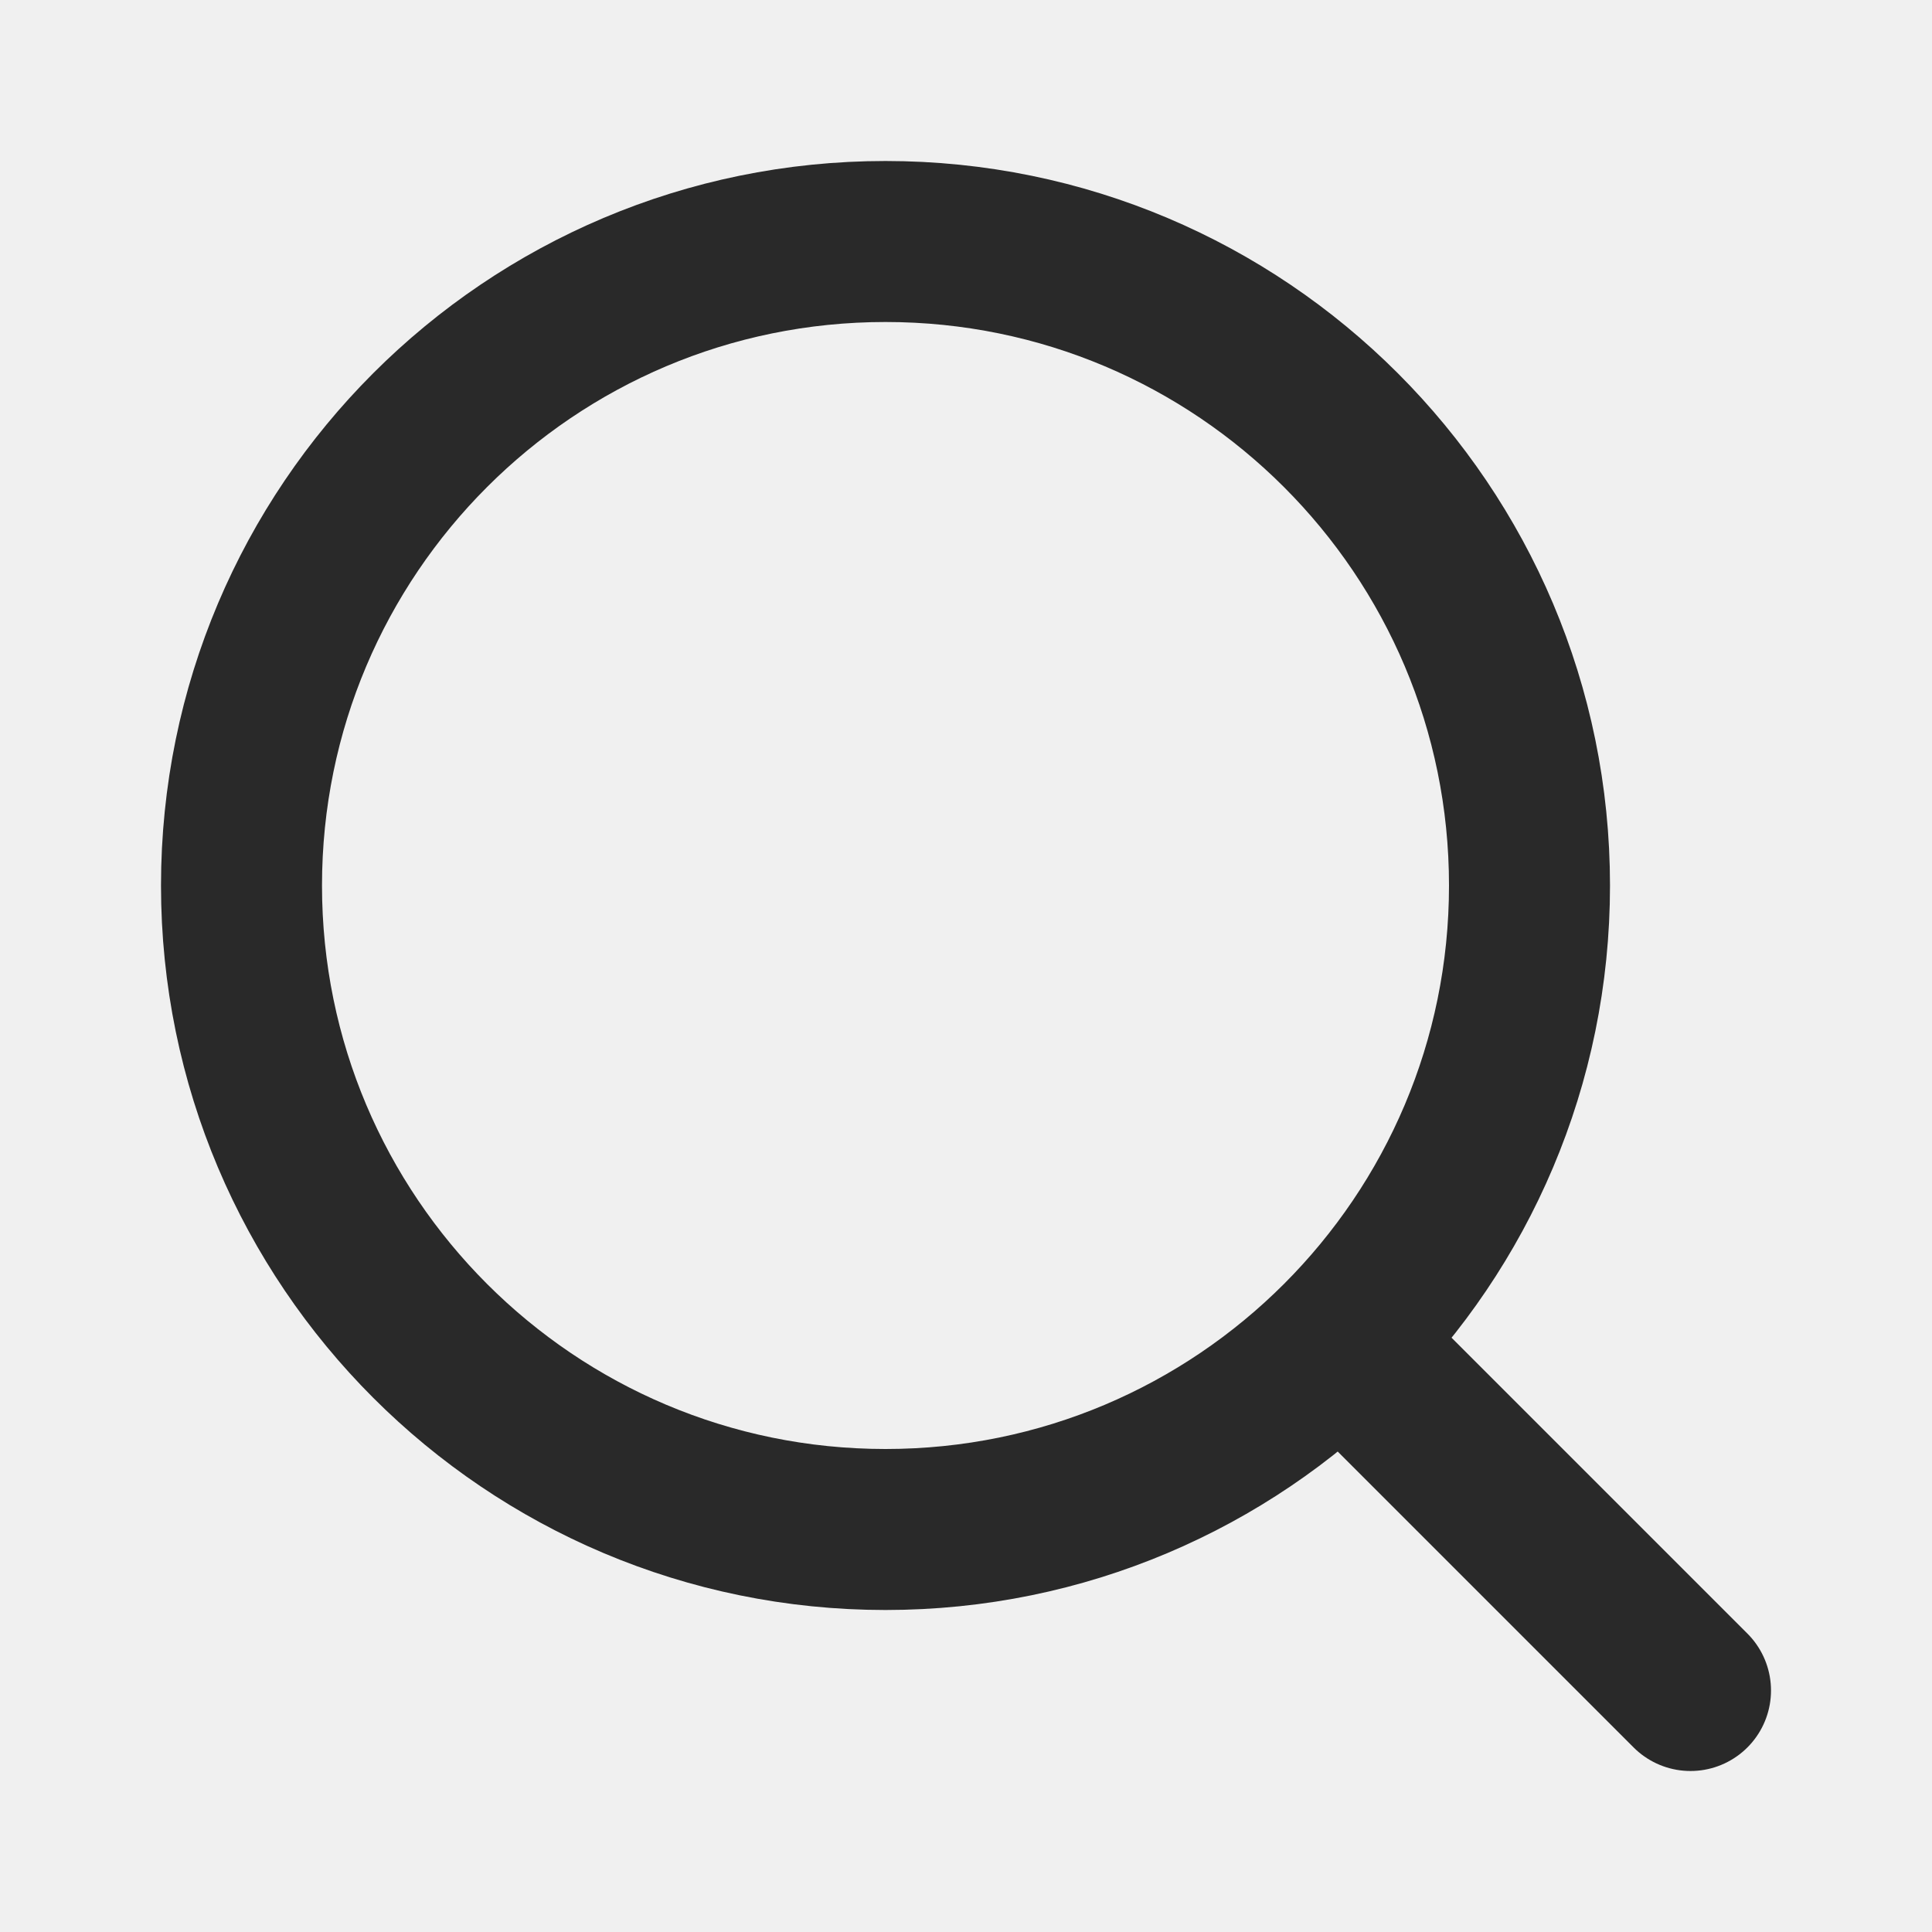
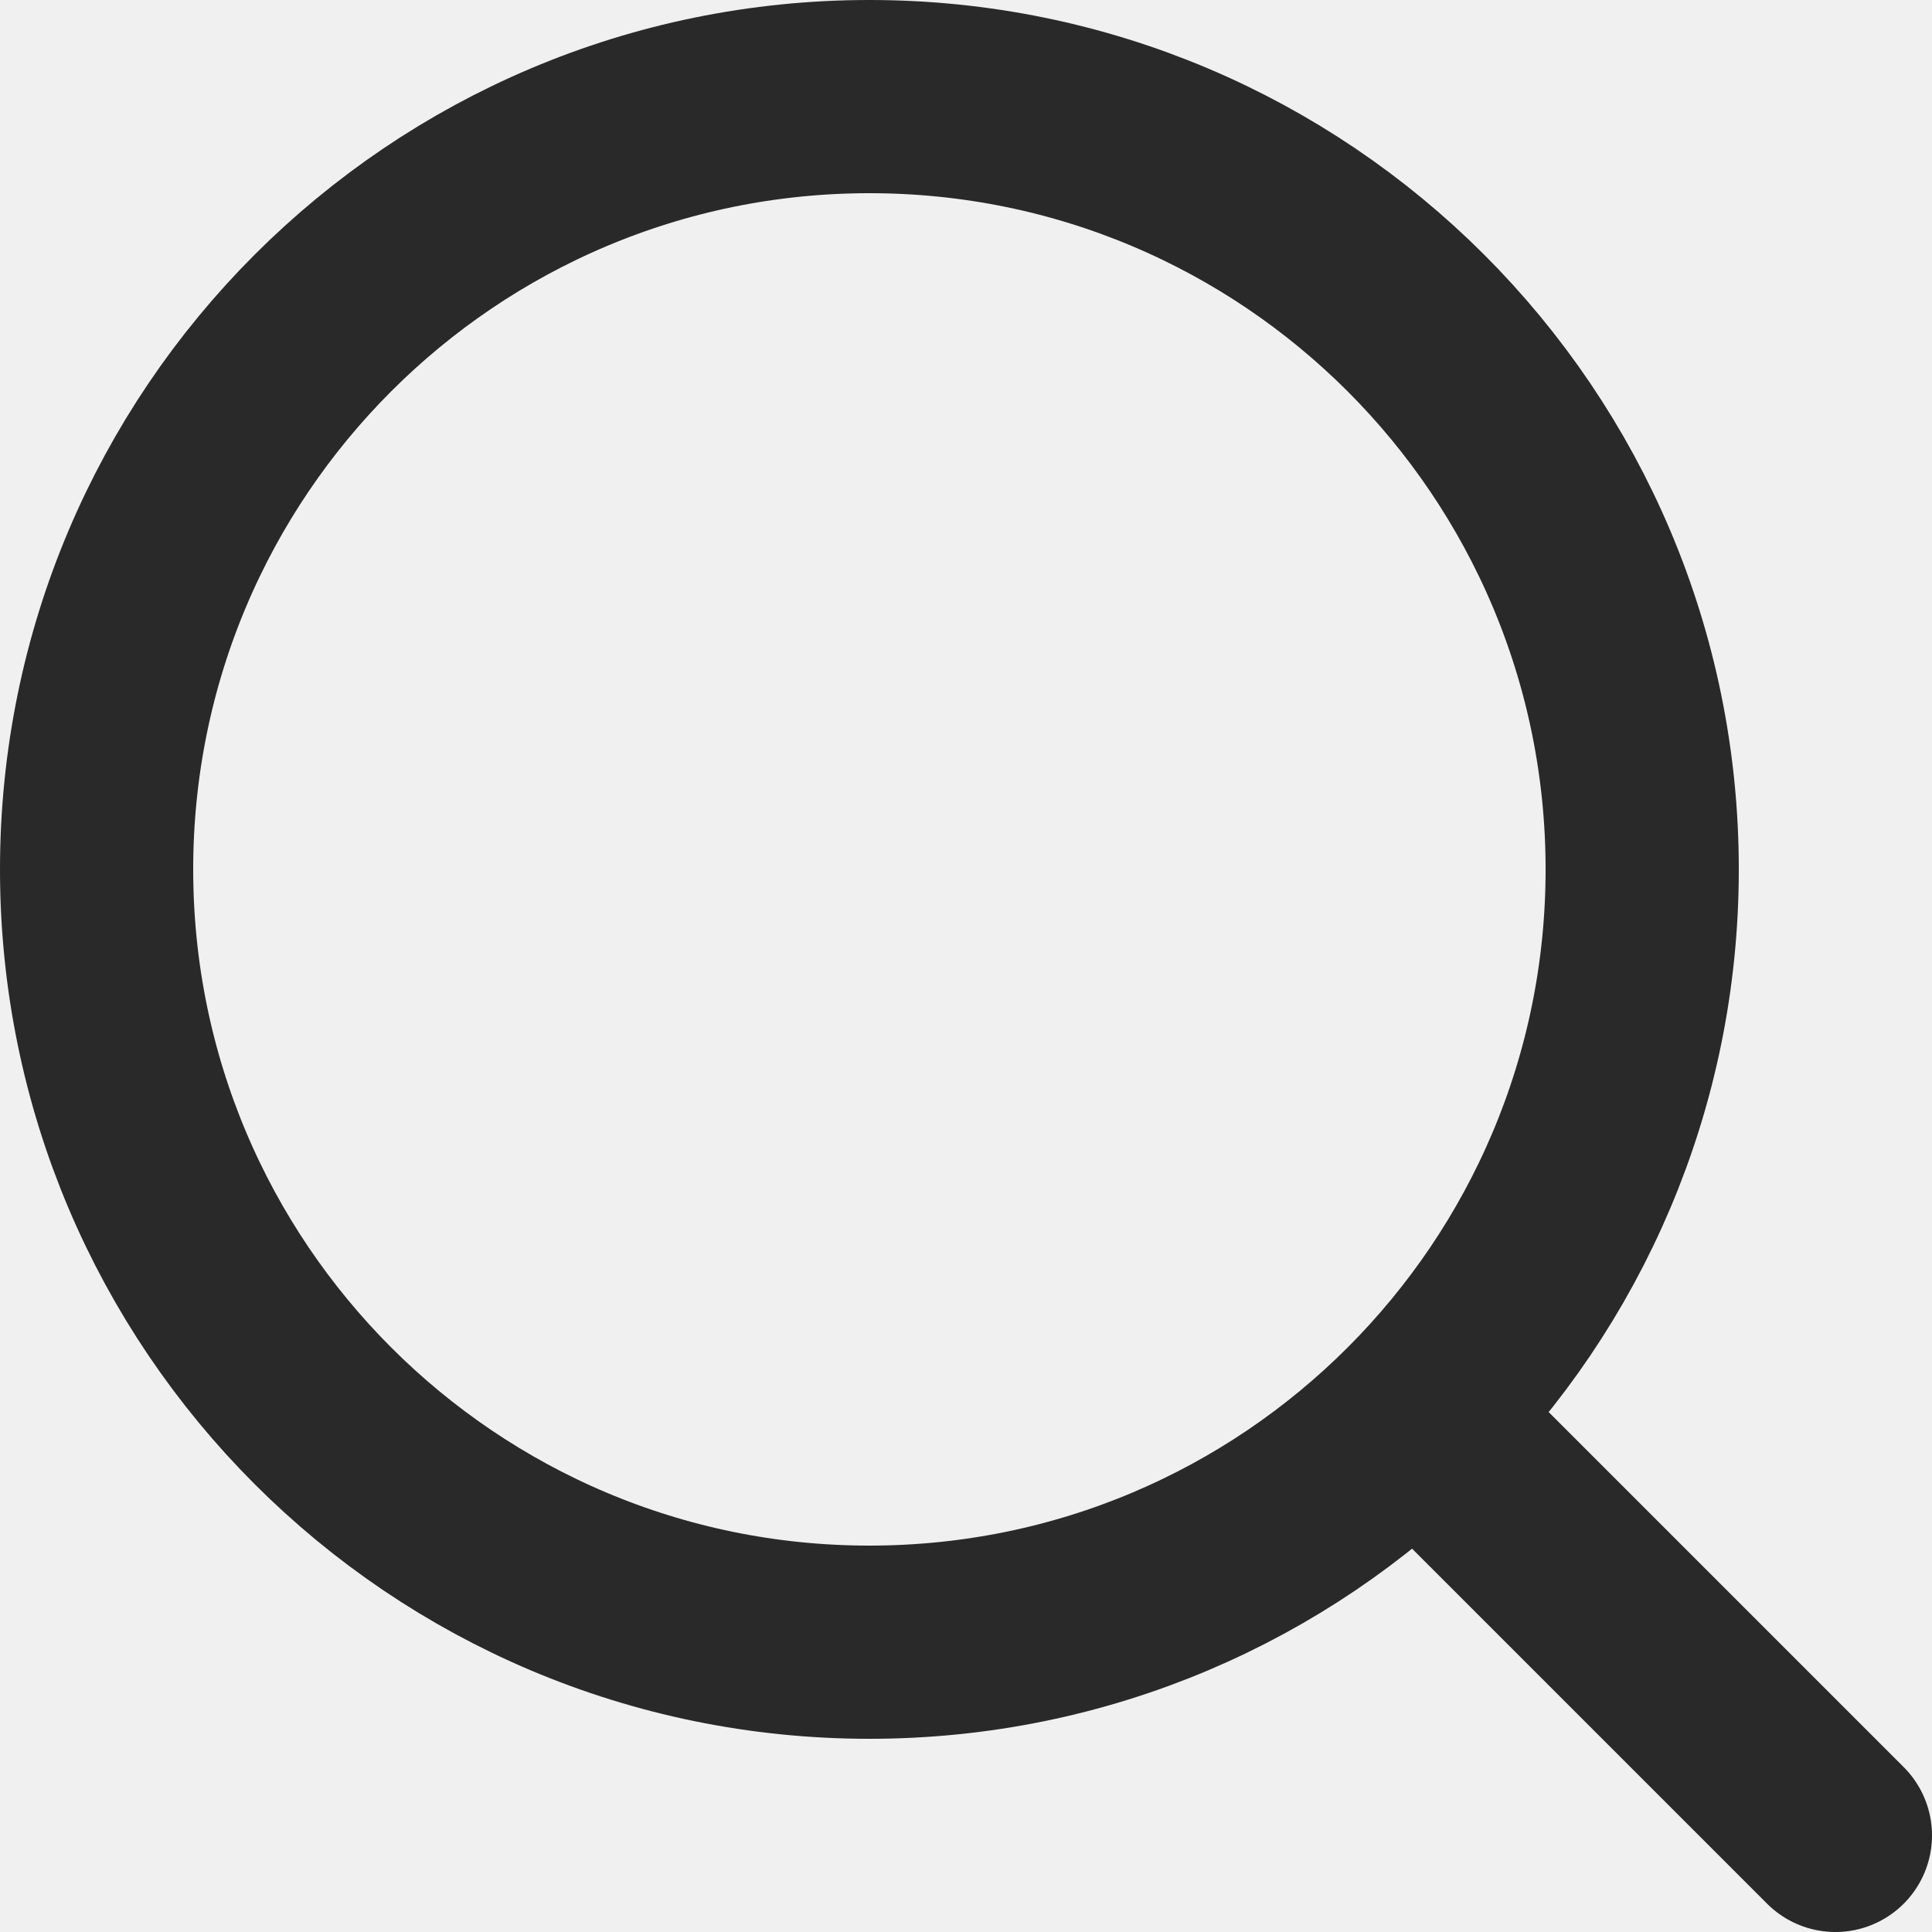
- <svg xmlns="http://www.w3.org/2000/svg" width="24" height="24" viewBox="0 0 24 24" fill="none">
-   <path d="M21 21L16.657 16.657M16.657 16.657C18.105 15.209 19 13.209 19 11C19 6.582 15.418 3 11 3C6.582 3 3 6.582 3 11C3 15.418 6.582 19 11 19C13.209 19 15.209 18.105 16.657 16.657Z" stroke="#292929" stroke-width="2" stroke-linecap="round" stroke-linejoin="round" />
+ <svg xmlns="http://www.w3.org/2000/svg" width="20" height="20" viewBox="0 0 20 20" fill="none">
+   <g clip-path="url(#clip0_601_3056)">
+     <path d="M19 19L14.657 14.657M14.657 14.657C16.105 13.209 17 11.209 17 9C17 4.582 13.418 1 9 1C4.582 1 1 4.582 1 9C1 13.418 4.582 17 9 17C11.209 17 13.209 16.105 14.657 14.657Z" stroke="#292929" stroke-width="2" stroke-linecap="round" stroke-linejoin="round" />
+   </g>
+   <defs>
+     <clipPath id="clip0_601_3056">
+       <rect width="20" height="20" fill="white" />
+     </clipPath>
+   </defs>
</svg>
